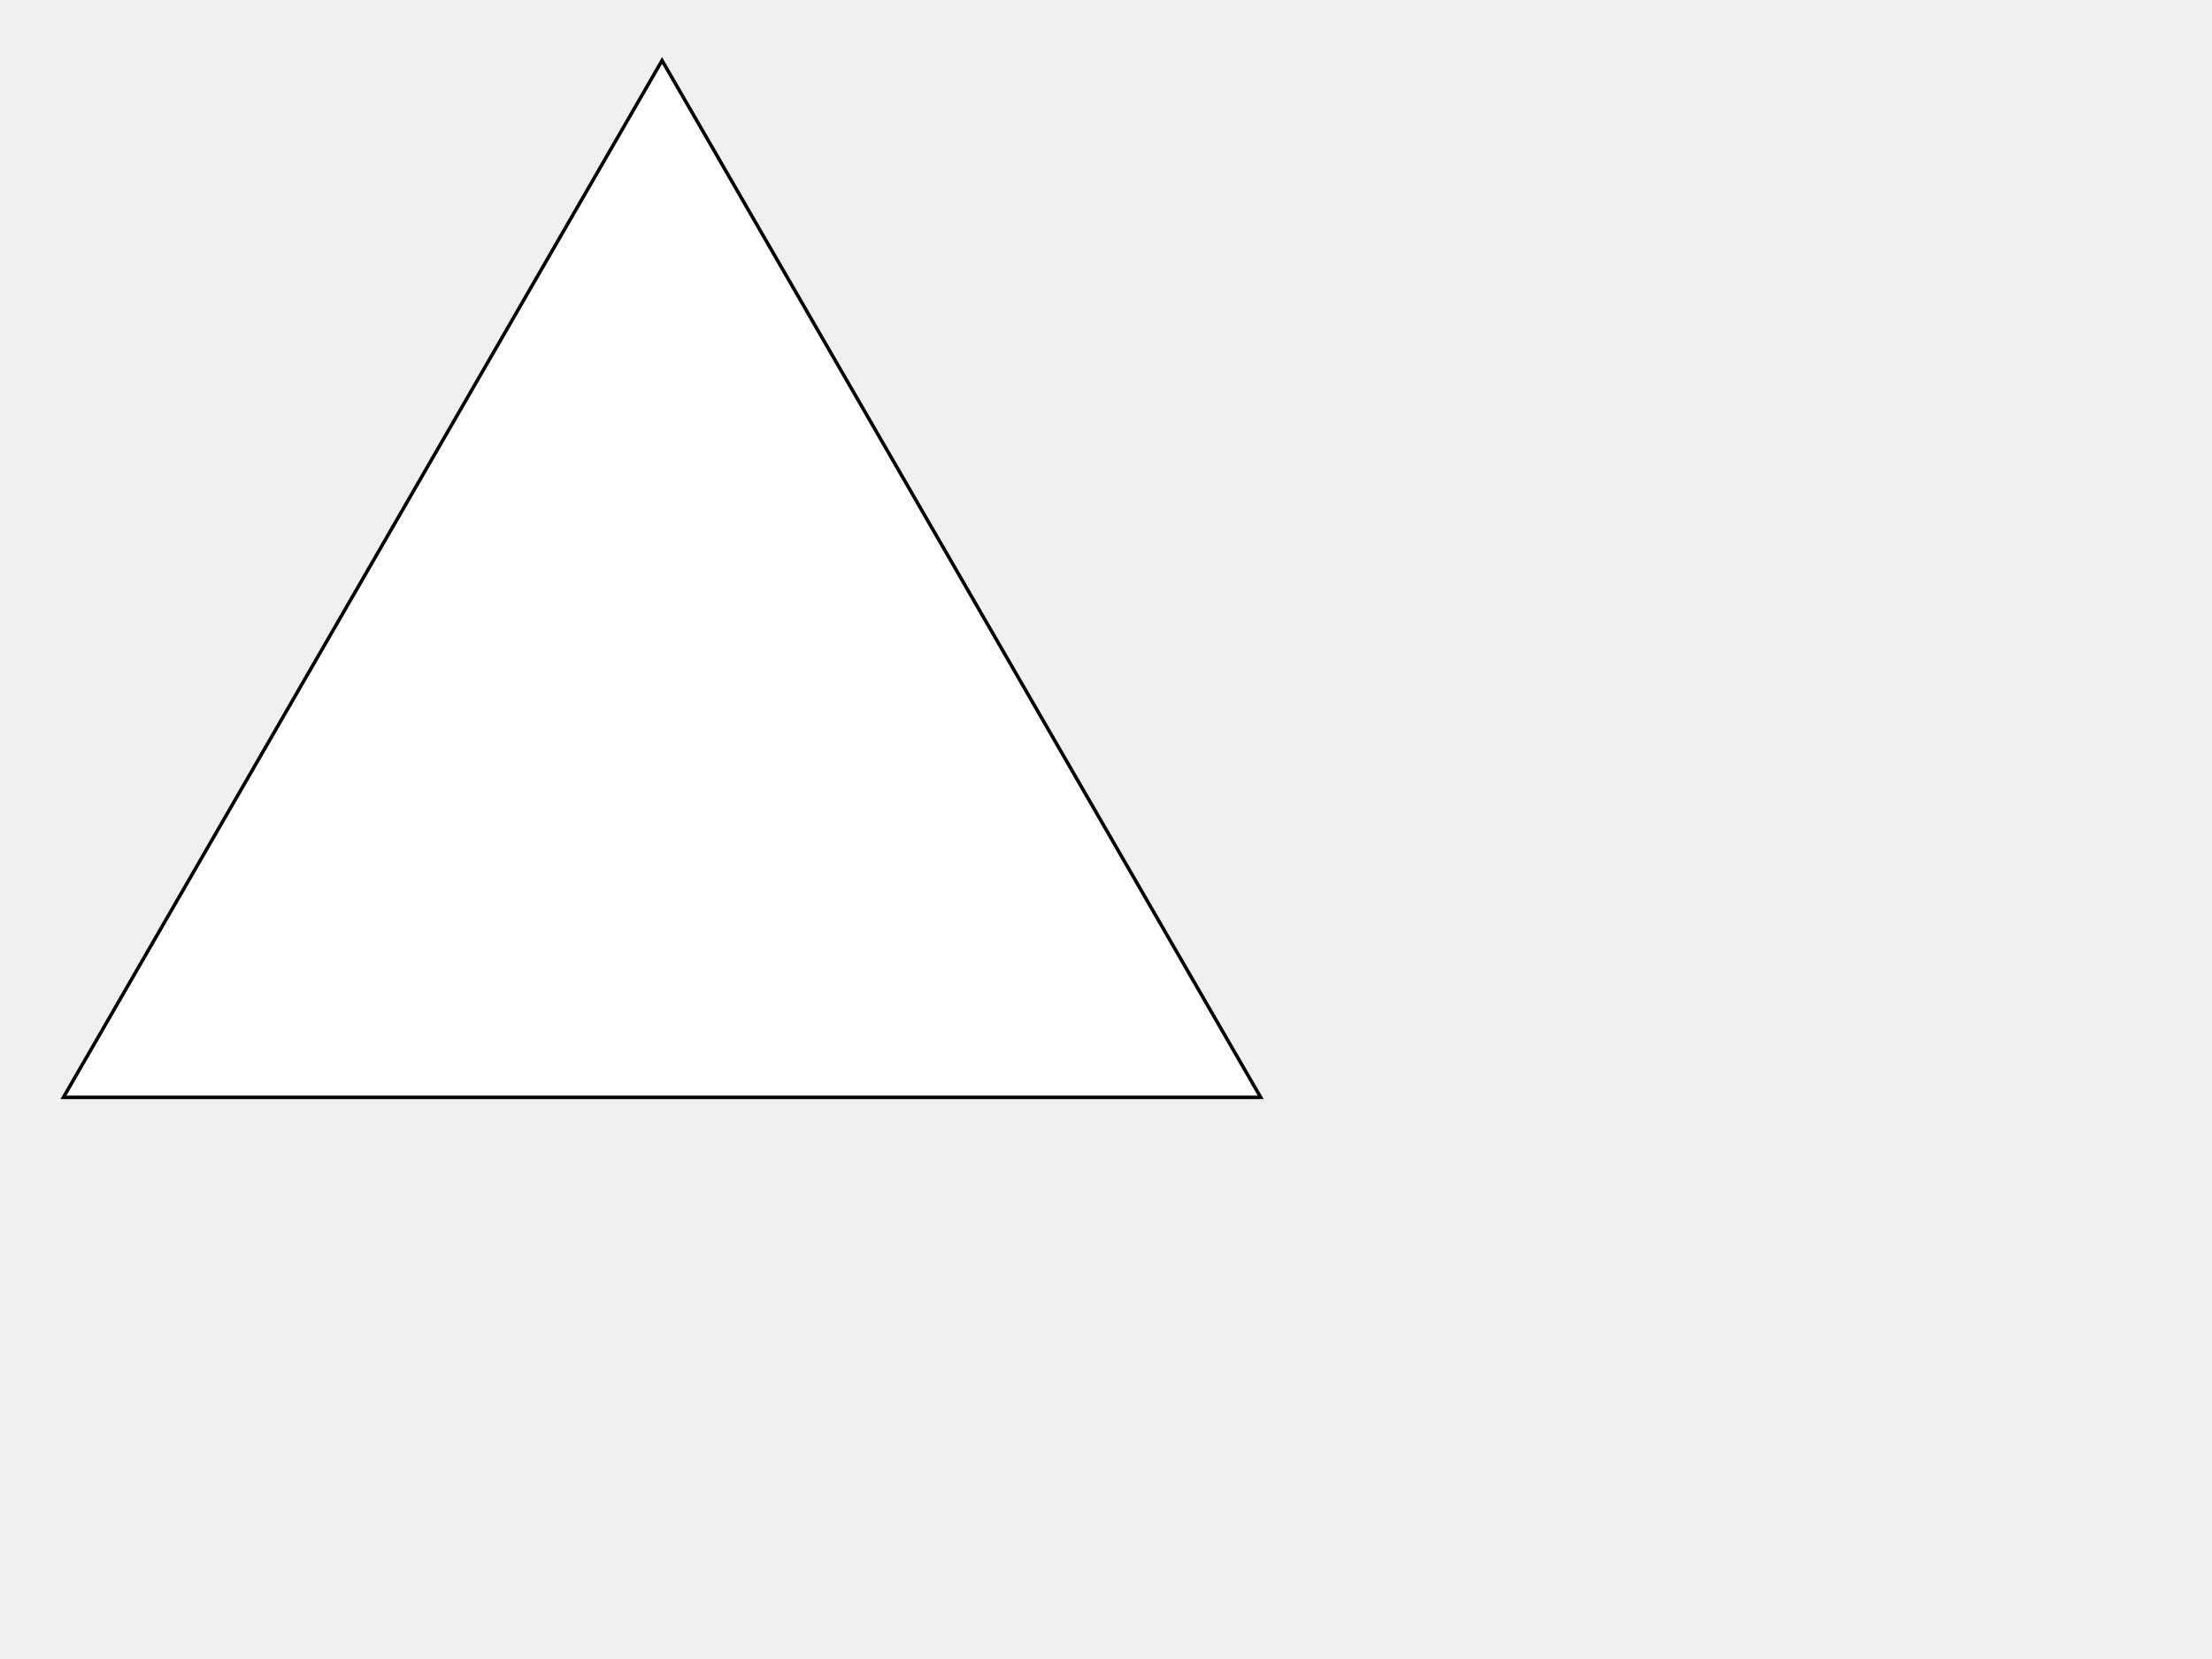
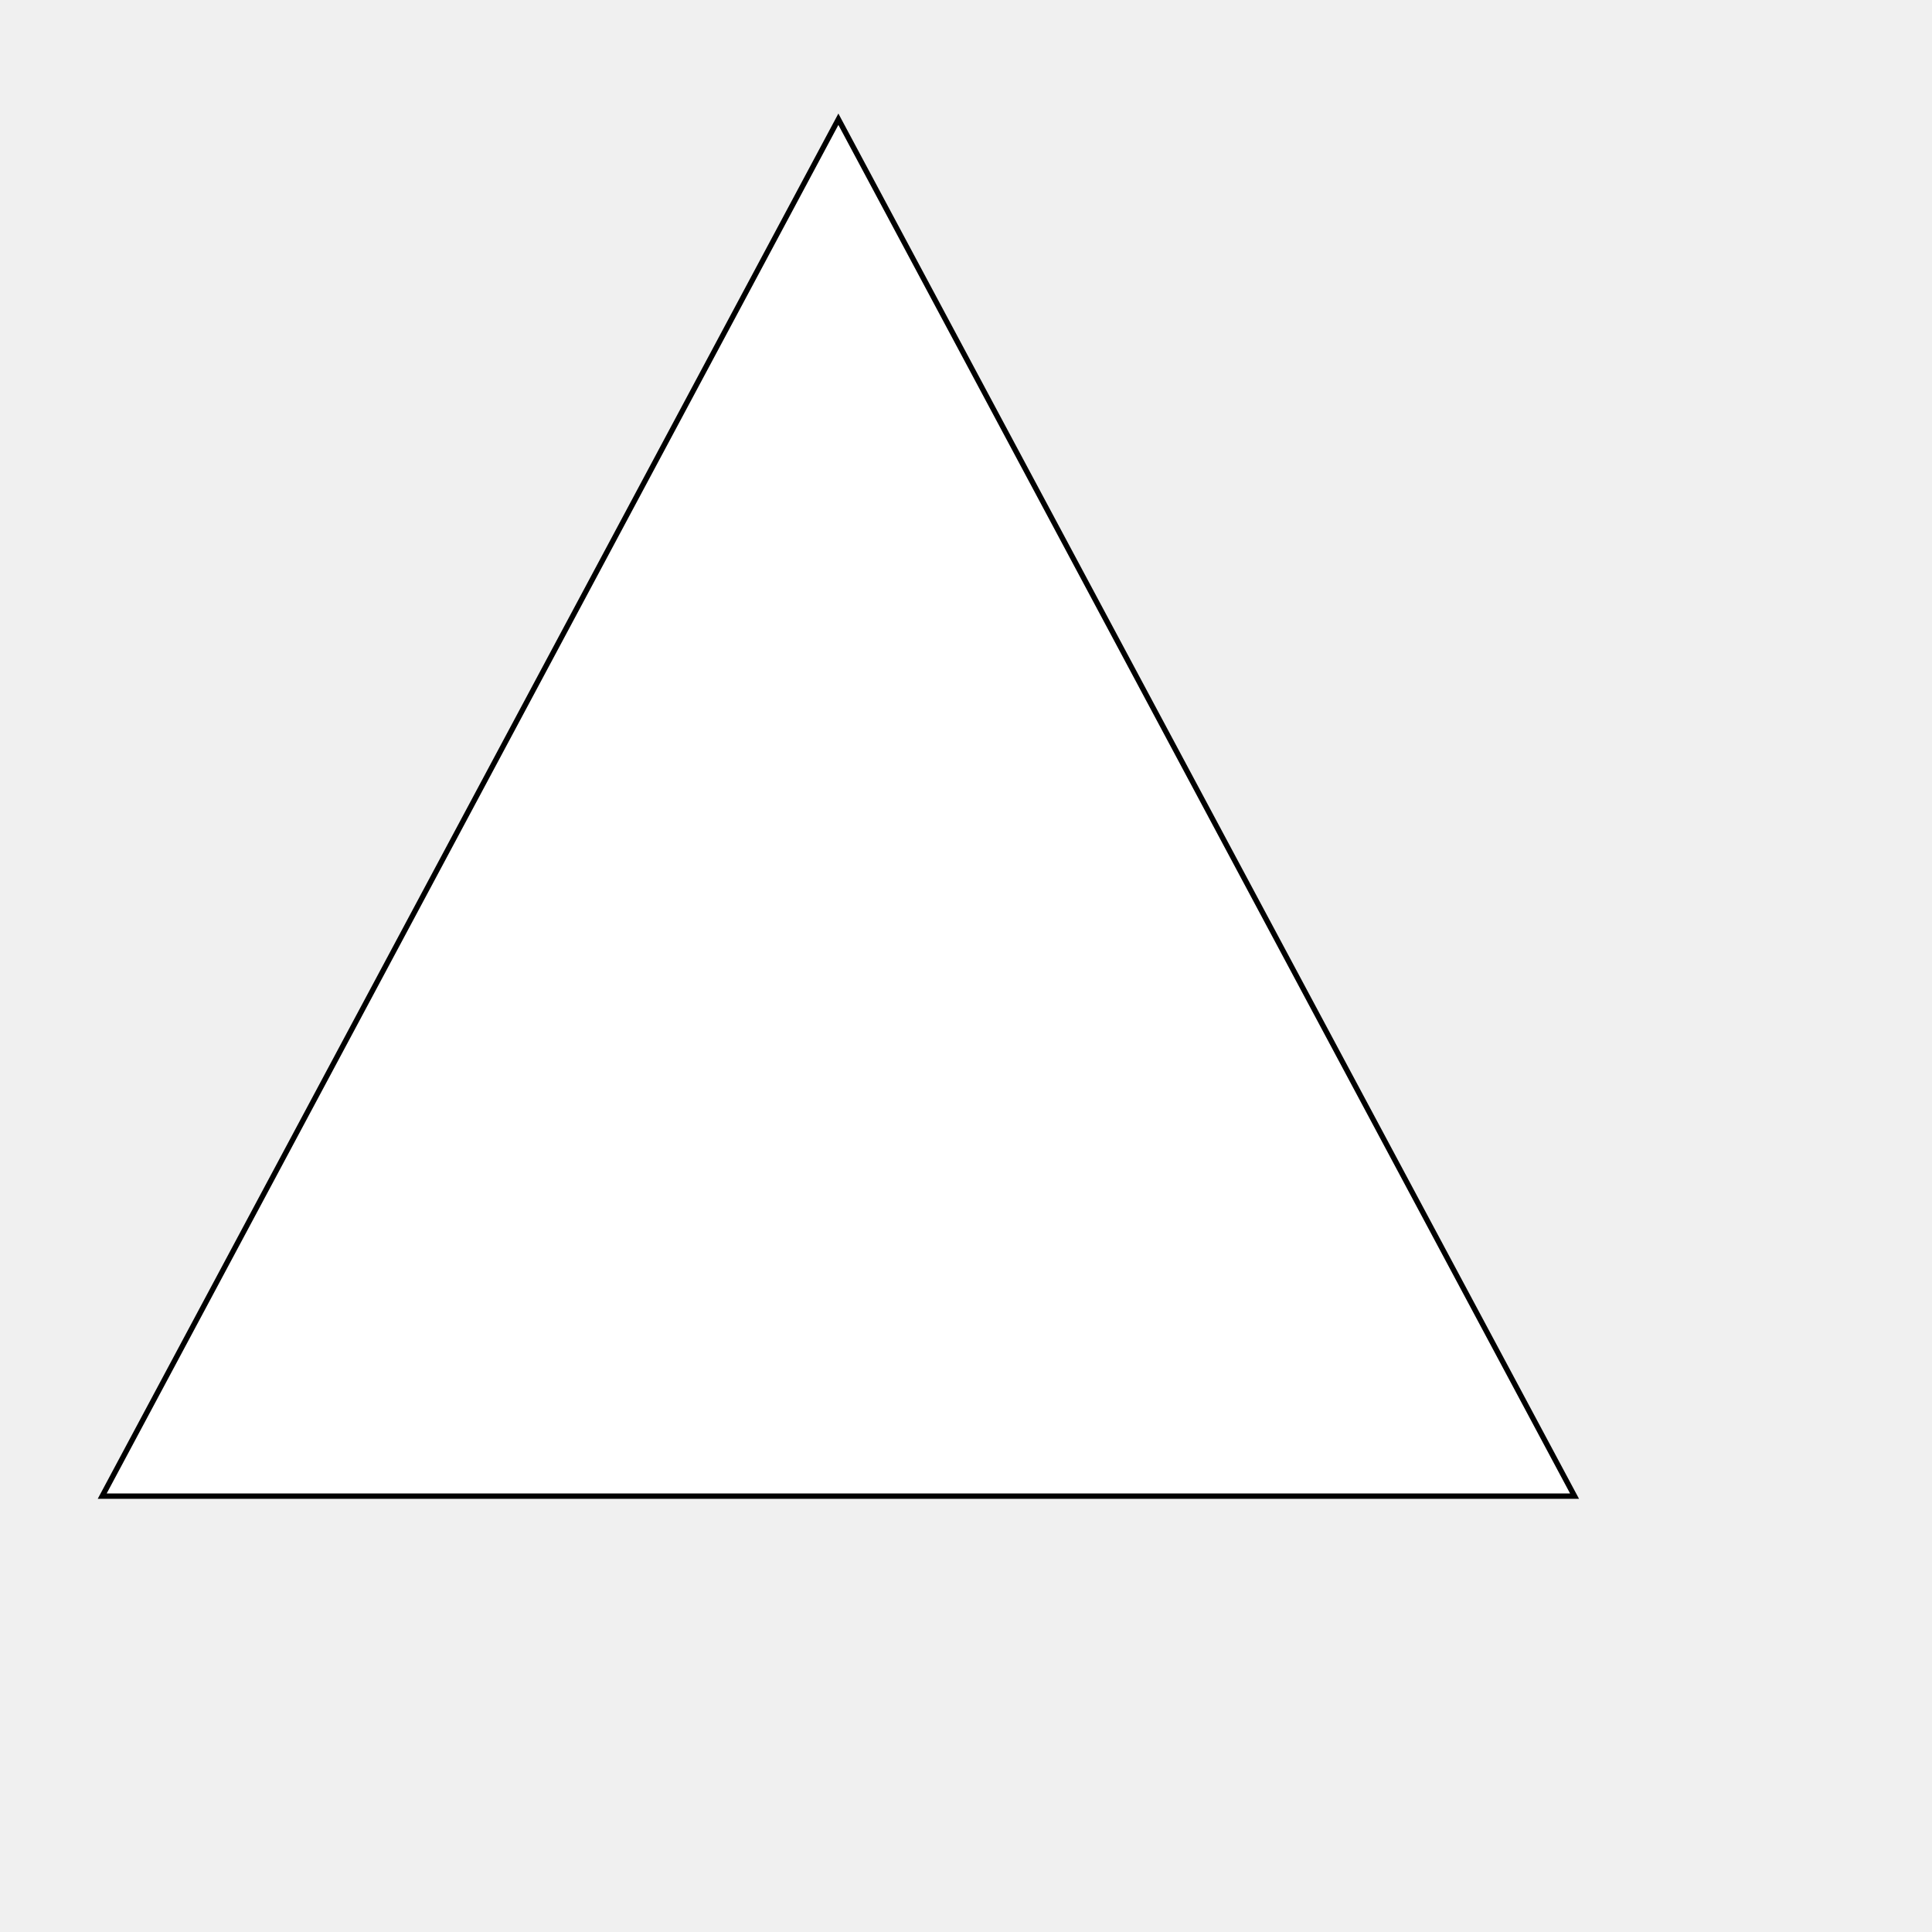
- <svg xmlns="http://www.w3.org/2000/svg" version="1.1" id="Calque_1" x="0px" y="0px" width="640px" height="480px" viewBox="0 0 640 480" enable-background="new 0 0 640 480" xml:space="preserve">
-   <polygon fill="#FFFFFF" stroke="#000000" stroke-miterlimit="10" points="18.349,317.5 191.554,17.5 364.759,317.5 " />
+ <svg xmlns="http://www.w3.org/2000/svg" version="1.1" id="Calque_1" x="0px" y="0px" width="360px" height="360px" viewBox="0 0 360 360" enable-background="new 0 0 360 360" xml:space="preserve">
+   <polygon fill="#FFFFFF" stroke="#000000" stroke-miterlimit="10" points="19.045,278.783 156.221,22.217 293.395,278.783 " />
</svg>
